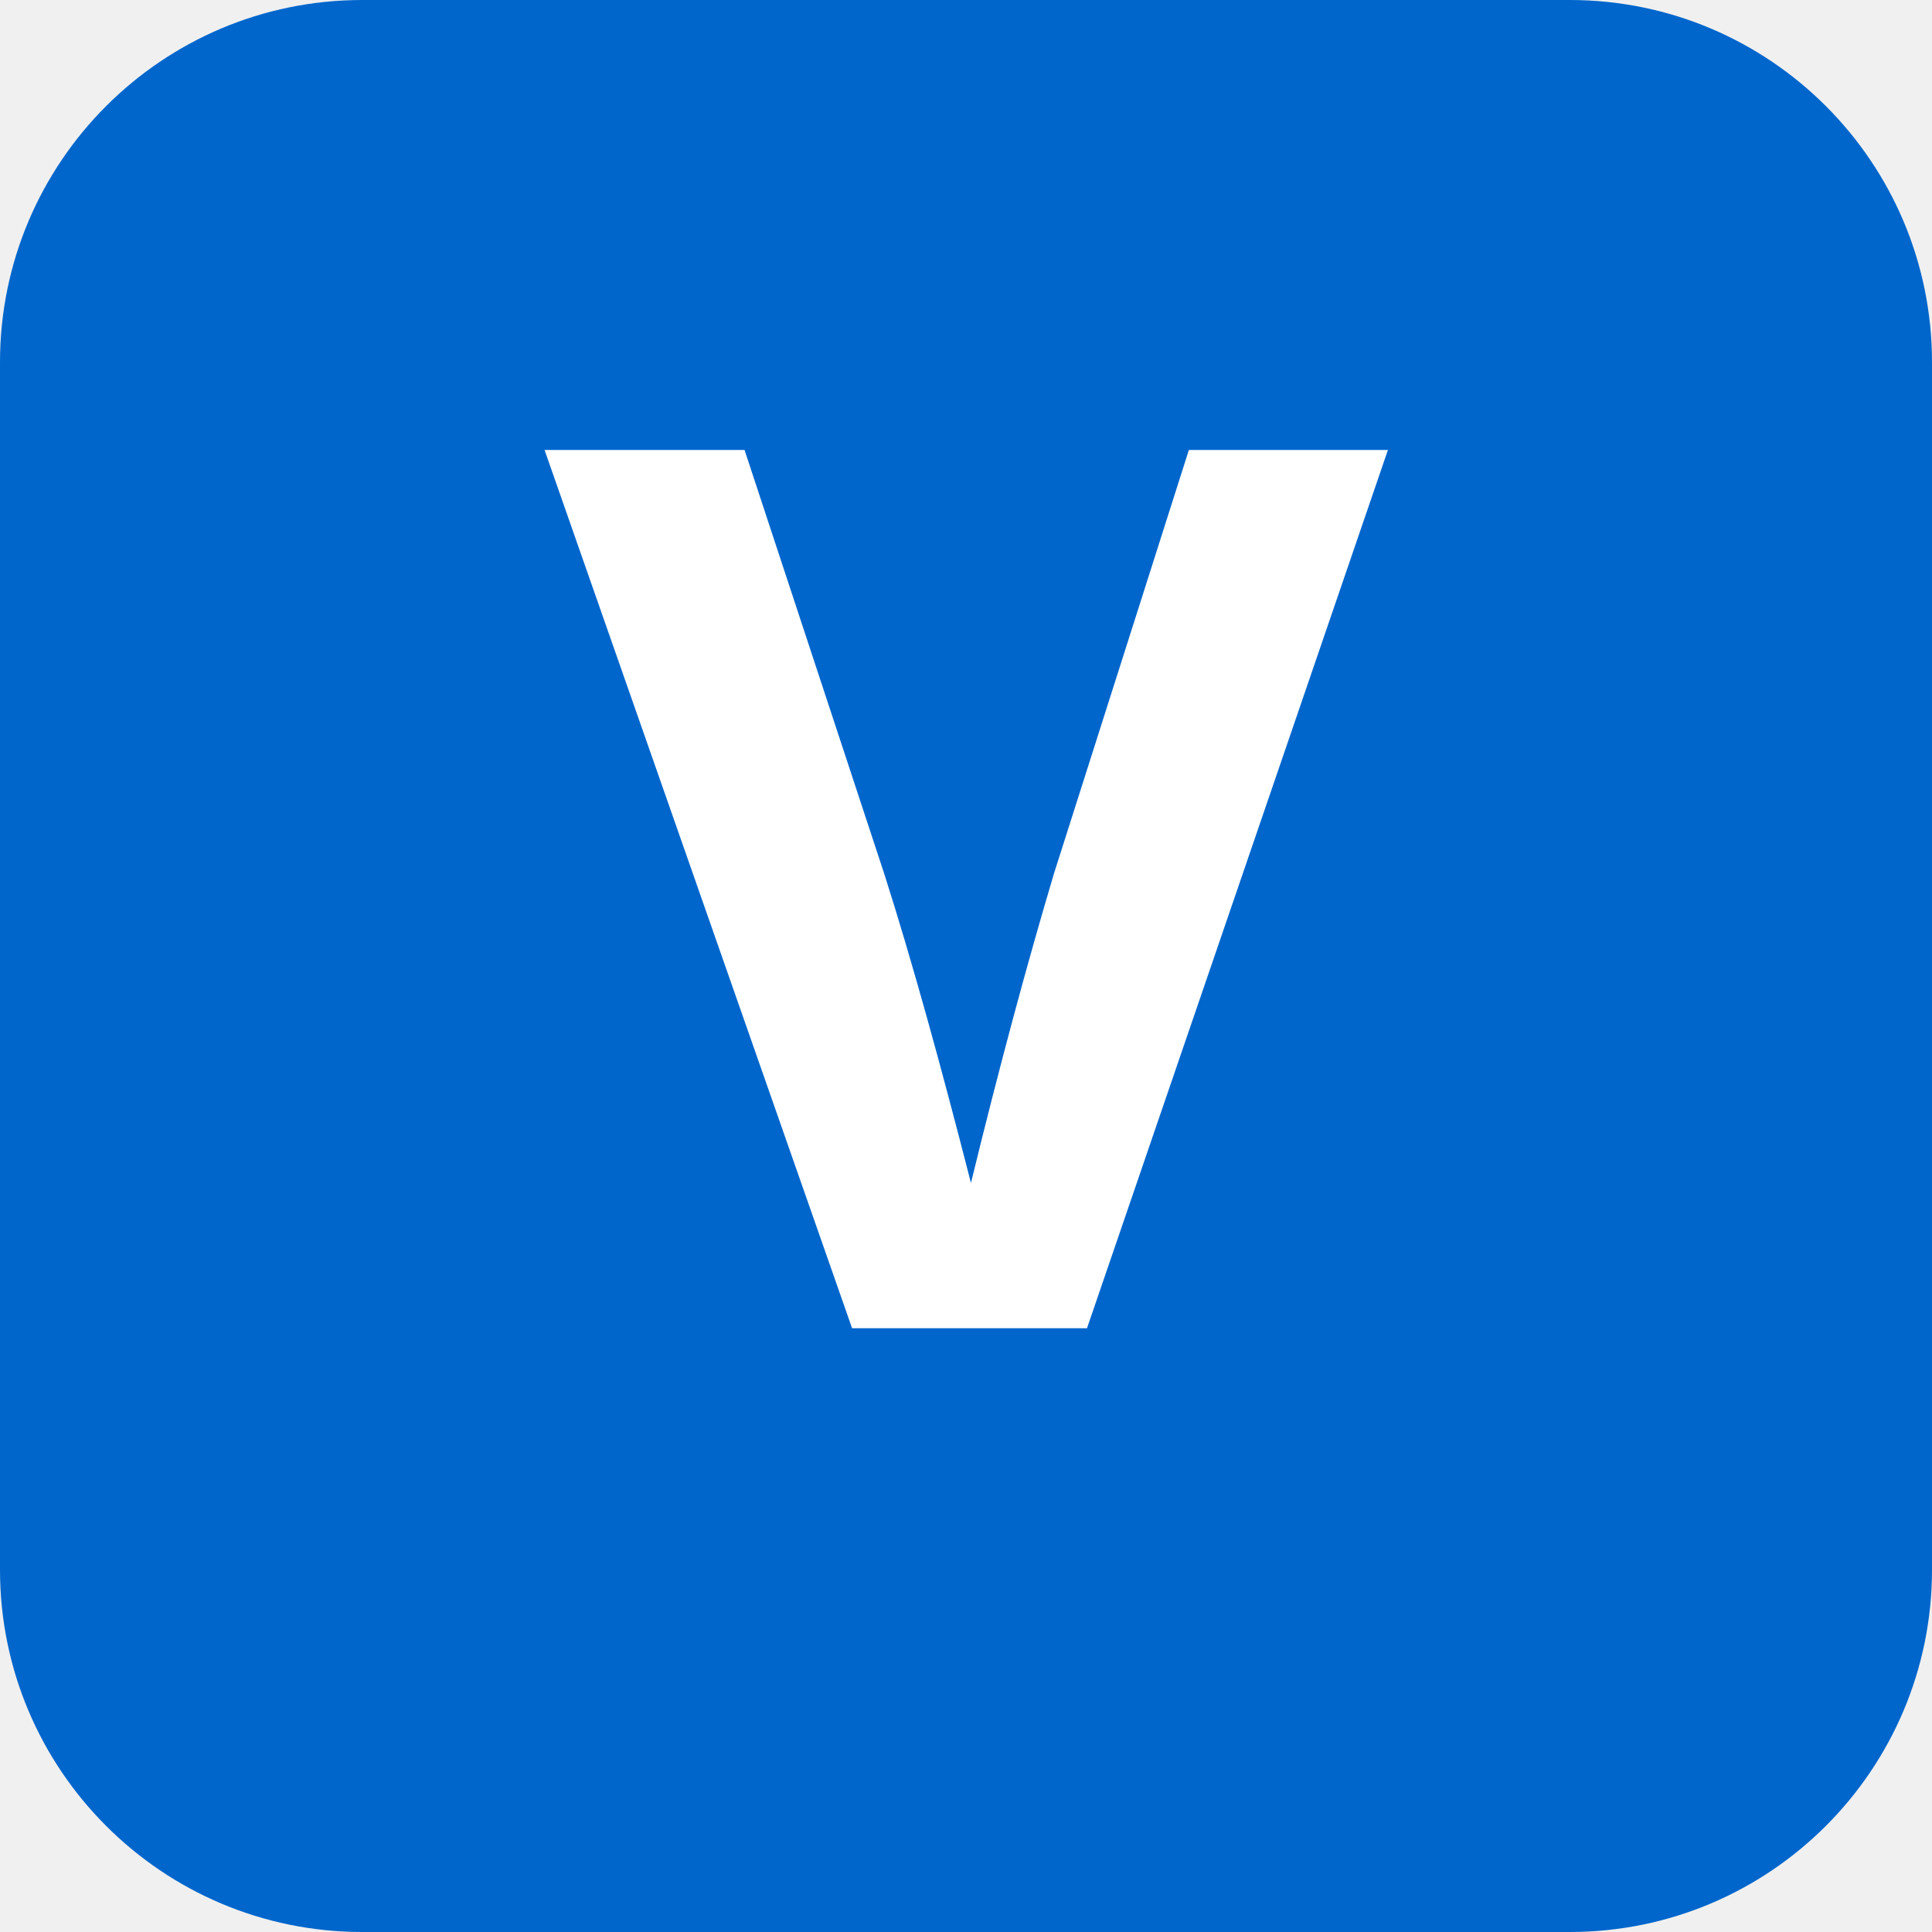
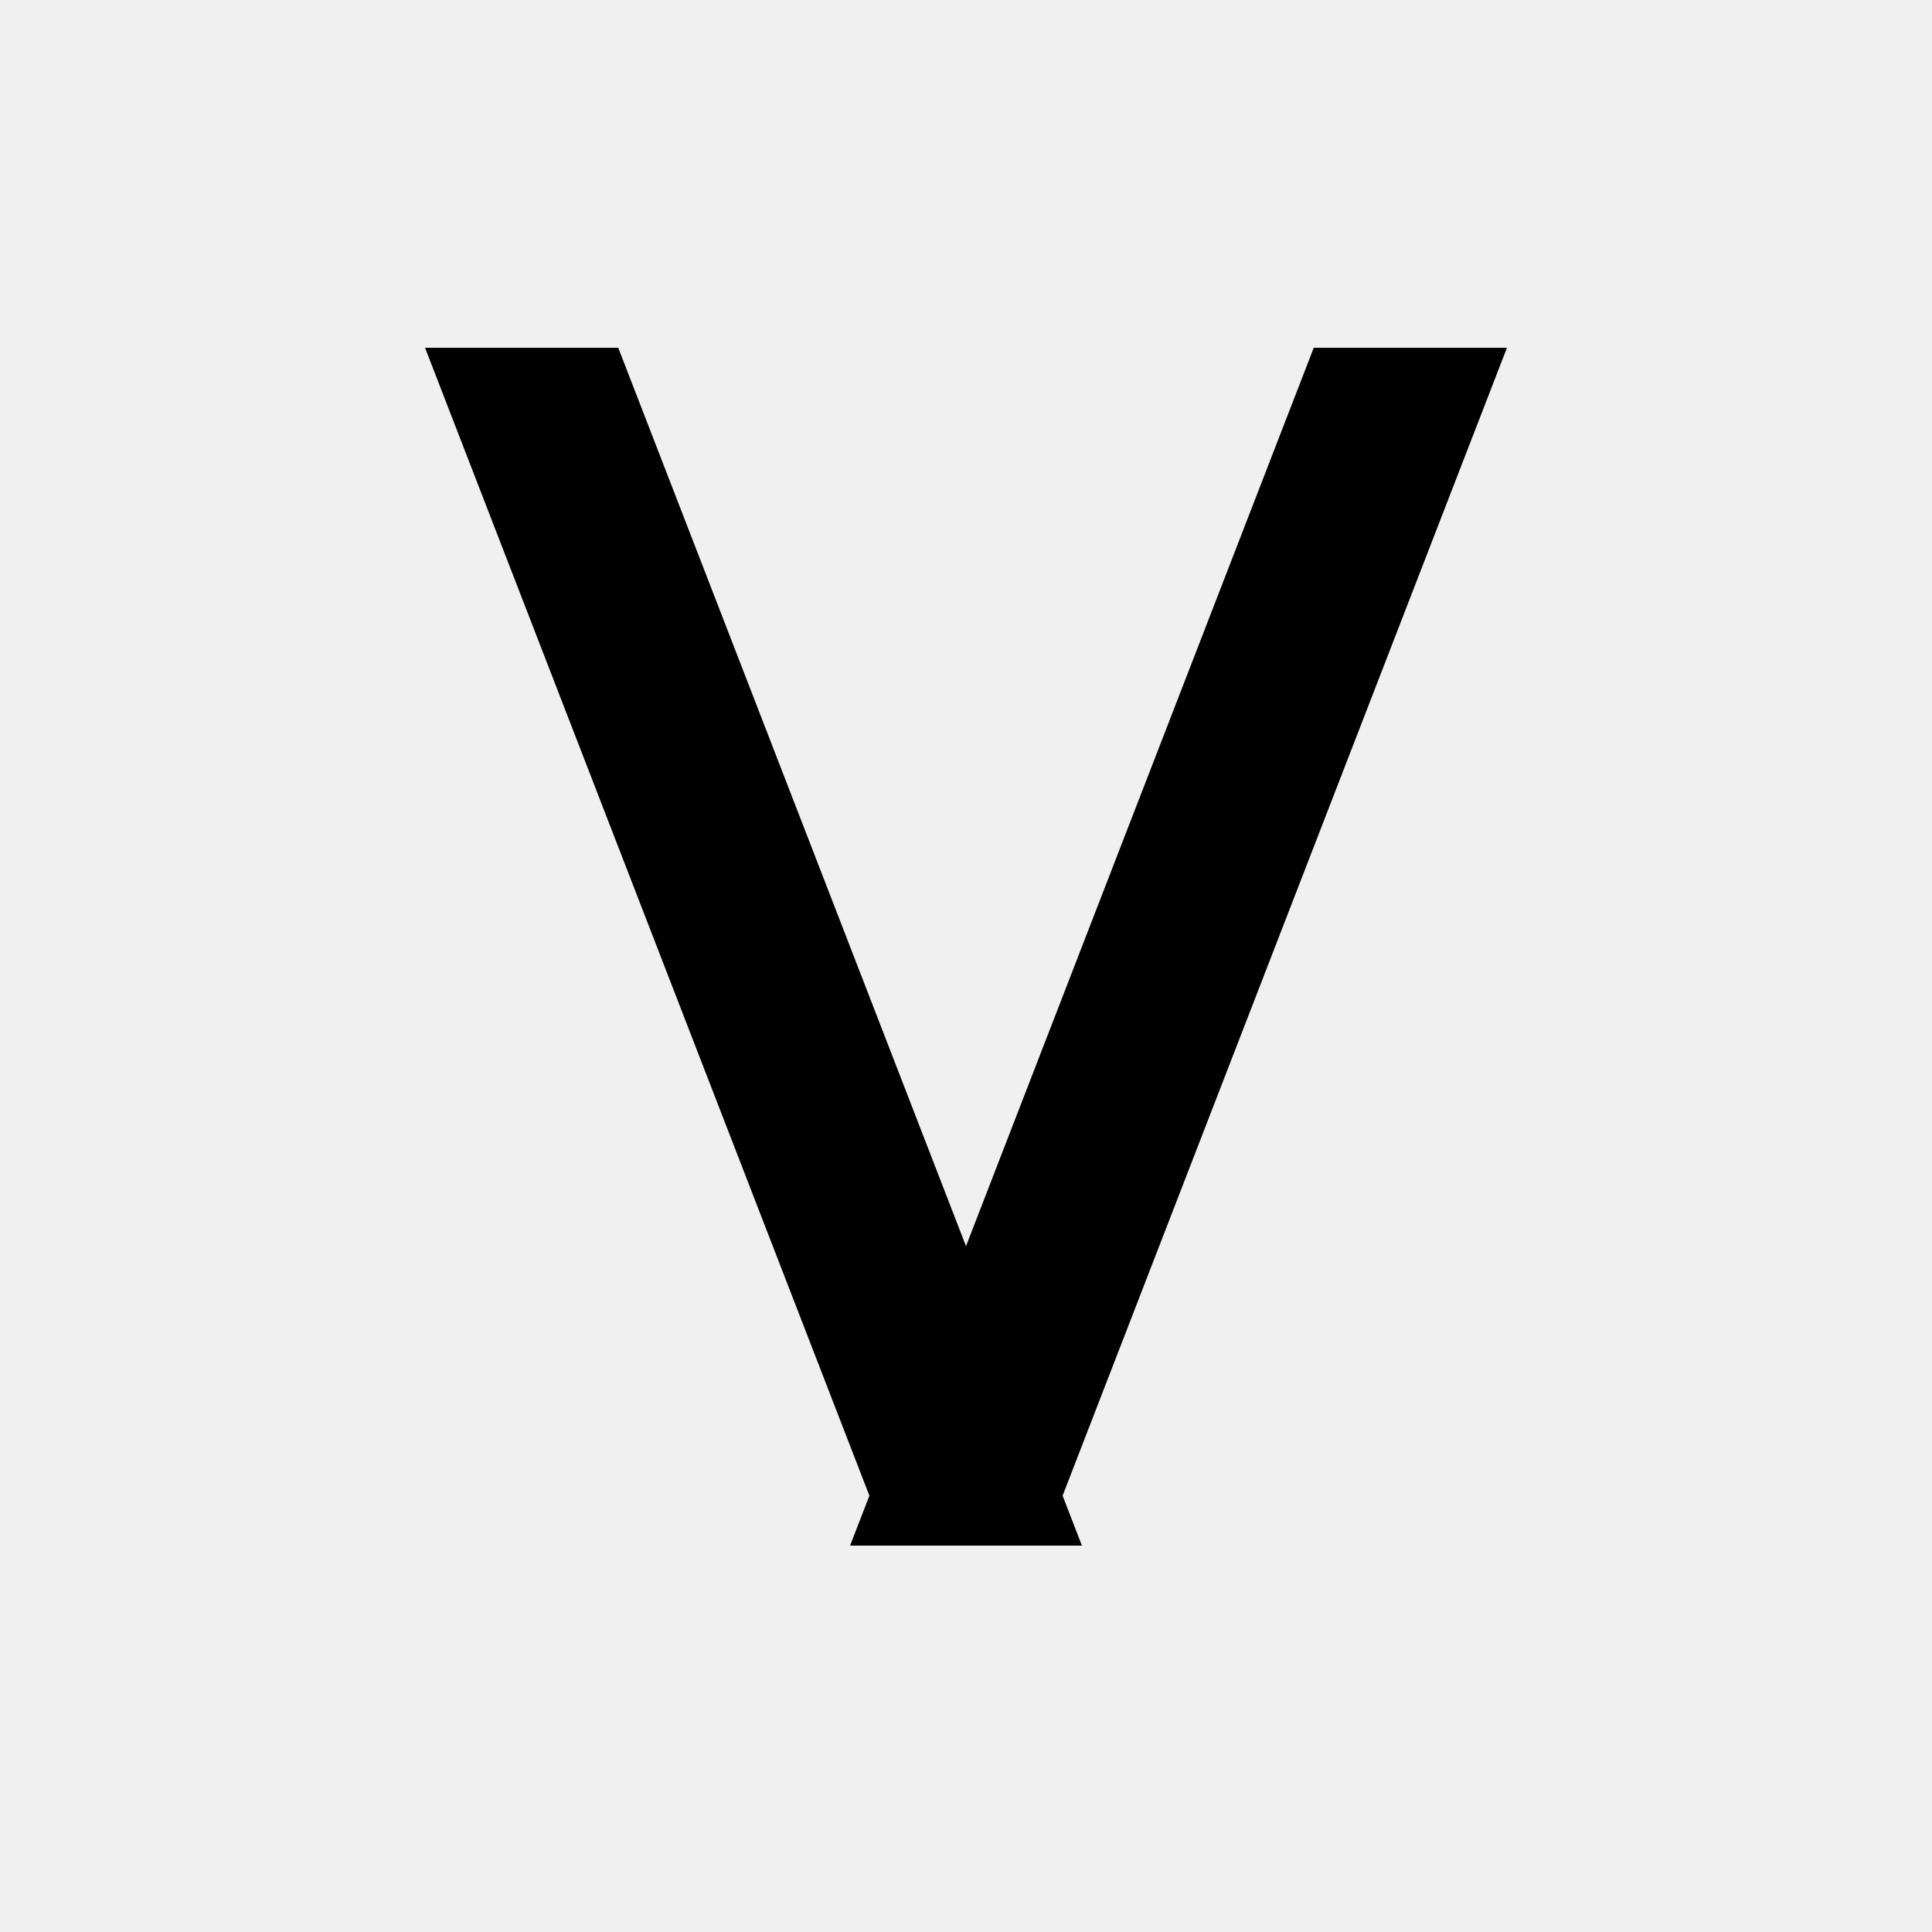
- <svg xmlns="http://www.w3.org/2000/svg" viewBox="0 0 32 32">
-   <rect width="32" height="32" rx="6" fill="#0066cc" />
-   <text x="16" y="22" text-anchor="middle" fill="white" font-family="system-ui, -apple-system, sans-serif" font-weight="700" font-size="20">V</text>
+ <svg xmlns="http://www.w3.org/2000/svg" viewBox="0 0 100 100" fill="none">
+   <path d="M22 18 L46 80 H56 L32 18 Z" fill="url(#logoGoldGrad)" />
+   <path d="M78 18 L54 80 H44 L68 18 Z" fill="url(#logoSilverGrad)" />
+   <defs>
+     <linearGradient id="logoGoldGrad" x1="0%" y1="0%" x2="100%" y2="100%">
+       <stop offset="0%" stopColor="#F6E7B6" />
+       <stop offset="50%" stopColor="#D4AF37" />
+       <stop offset="100%" stopColor="#AA7C11" />
+     </linearGradient>
+     <linearGradient id="logoSilverGrad" x1="0%" y1="0%" x2="100%" y2="100%">
+       <stop offset="0%" stopColor="#FFFFFF" />
+       <stop offset="50%" stopColor="#C0C0C0" />
+       <stop offset="100%" stopColor="#8A8A8A" />
+     </linearGradient>
+   </defs>
</svg>
